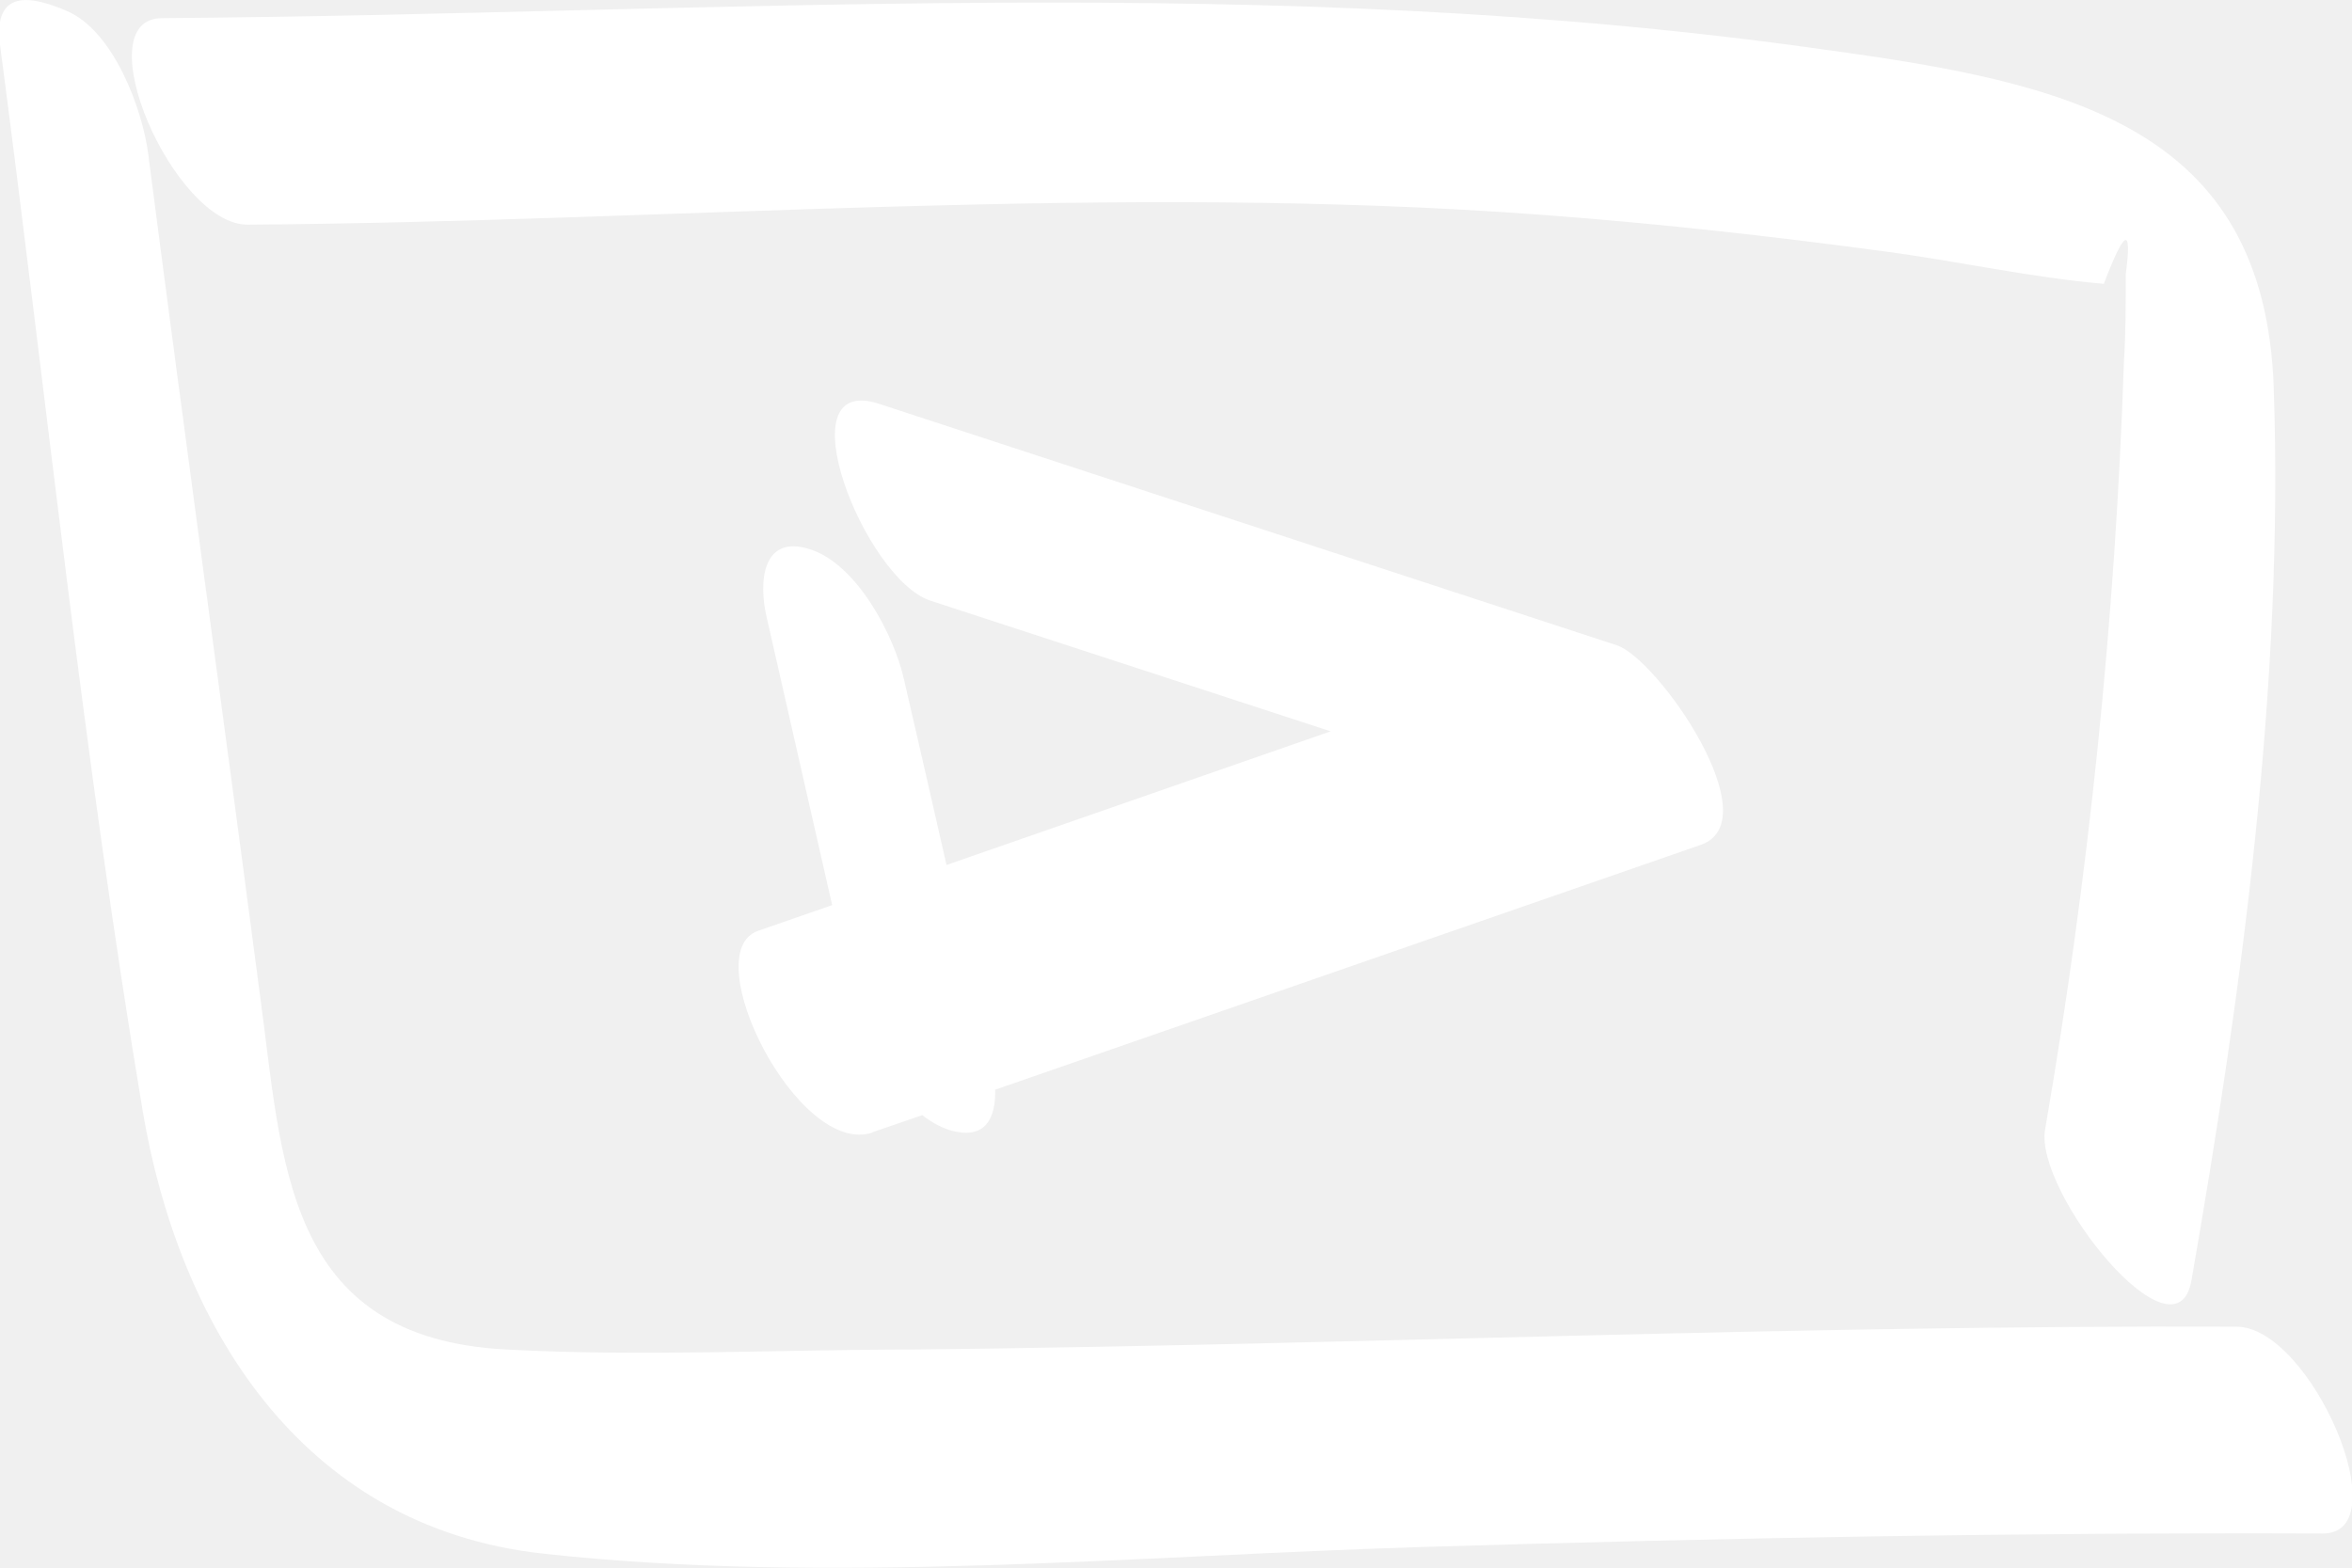
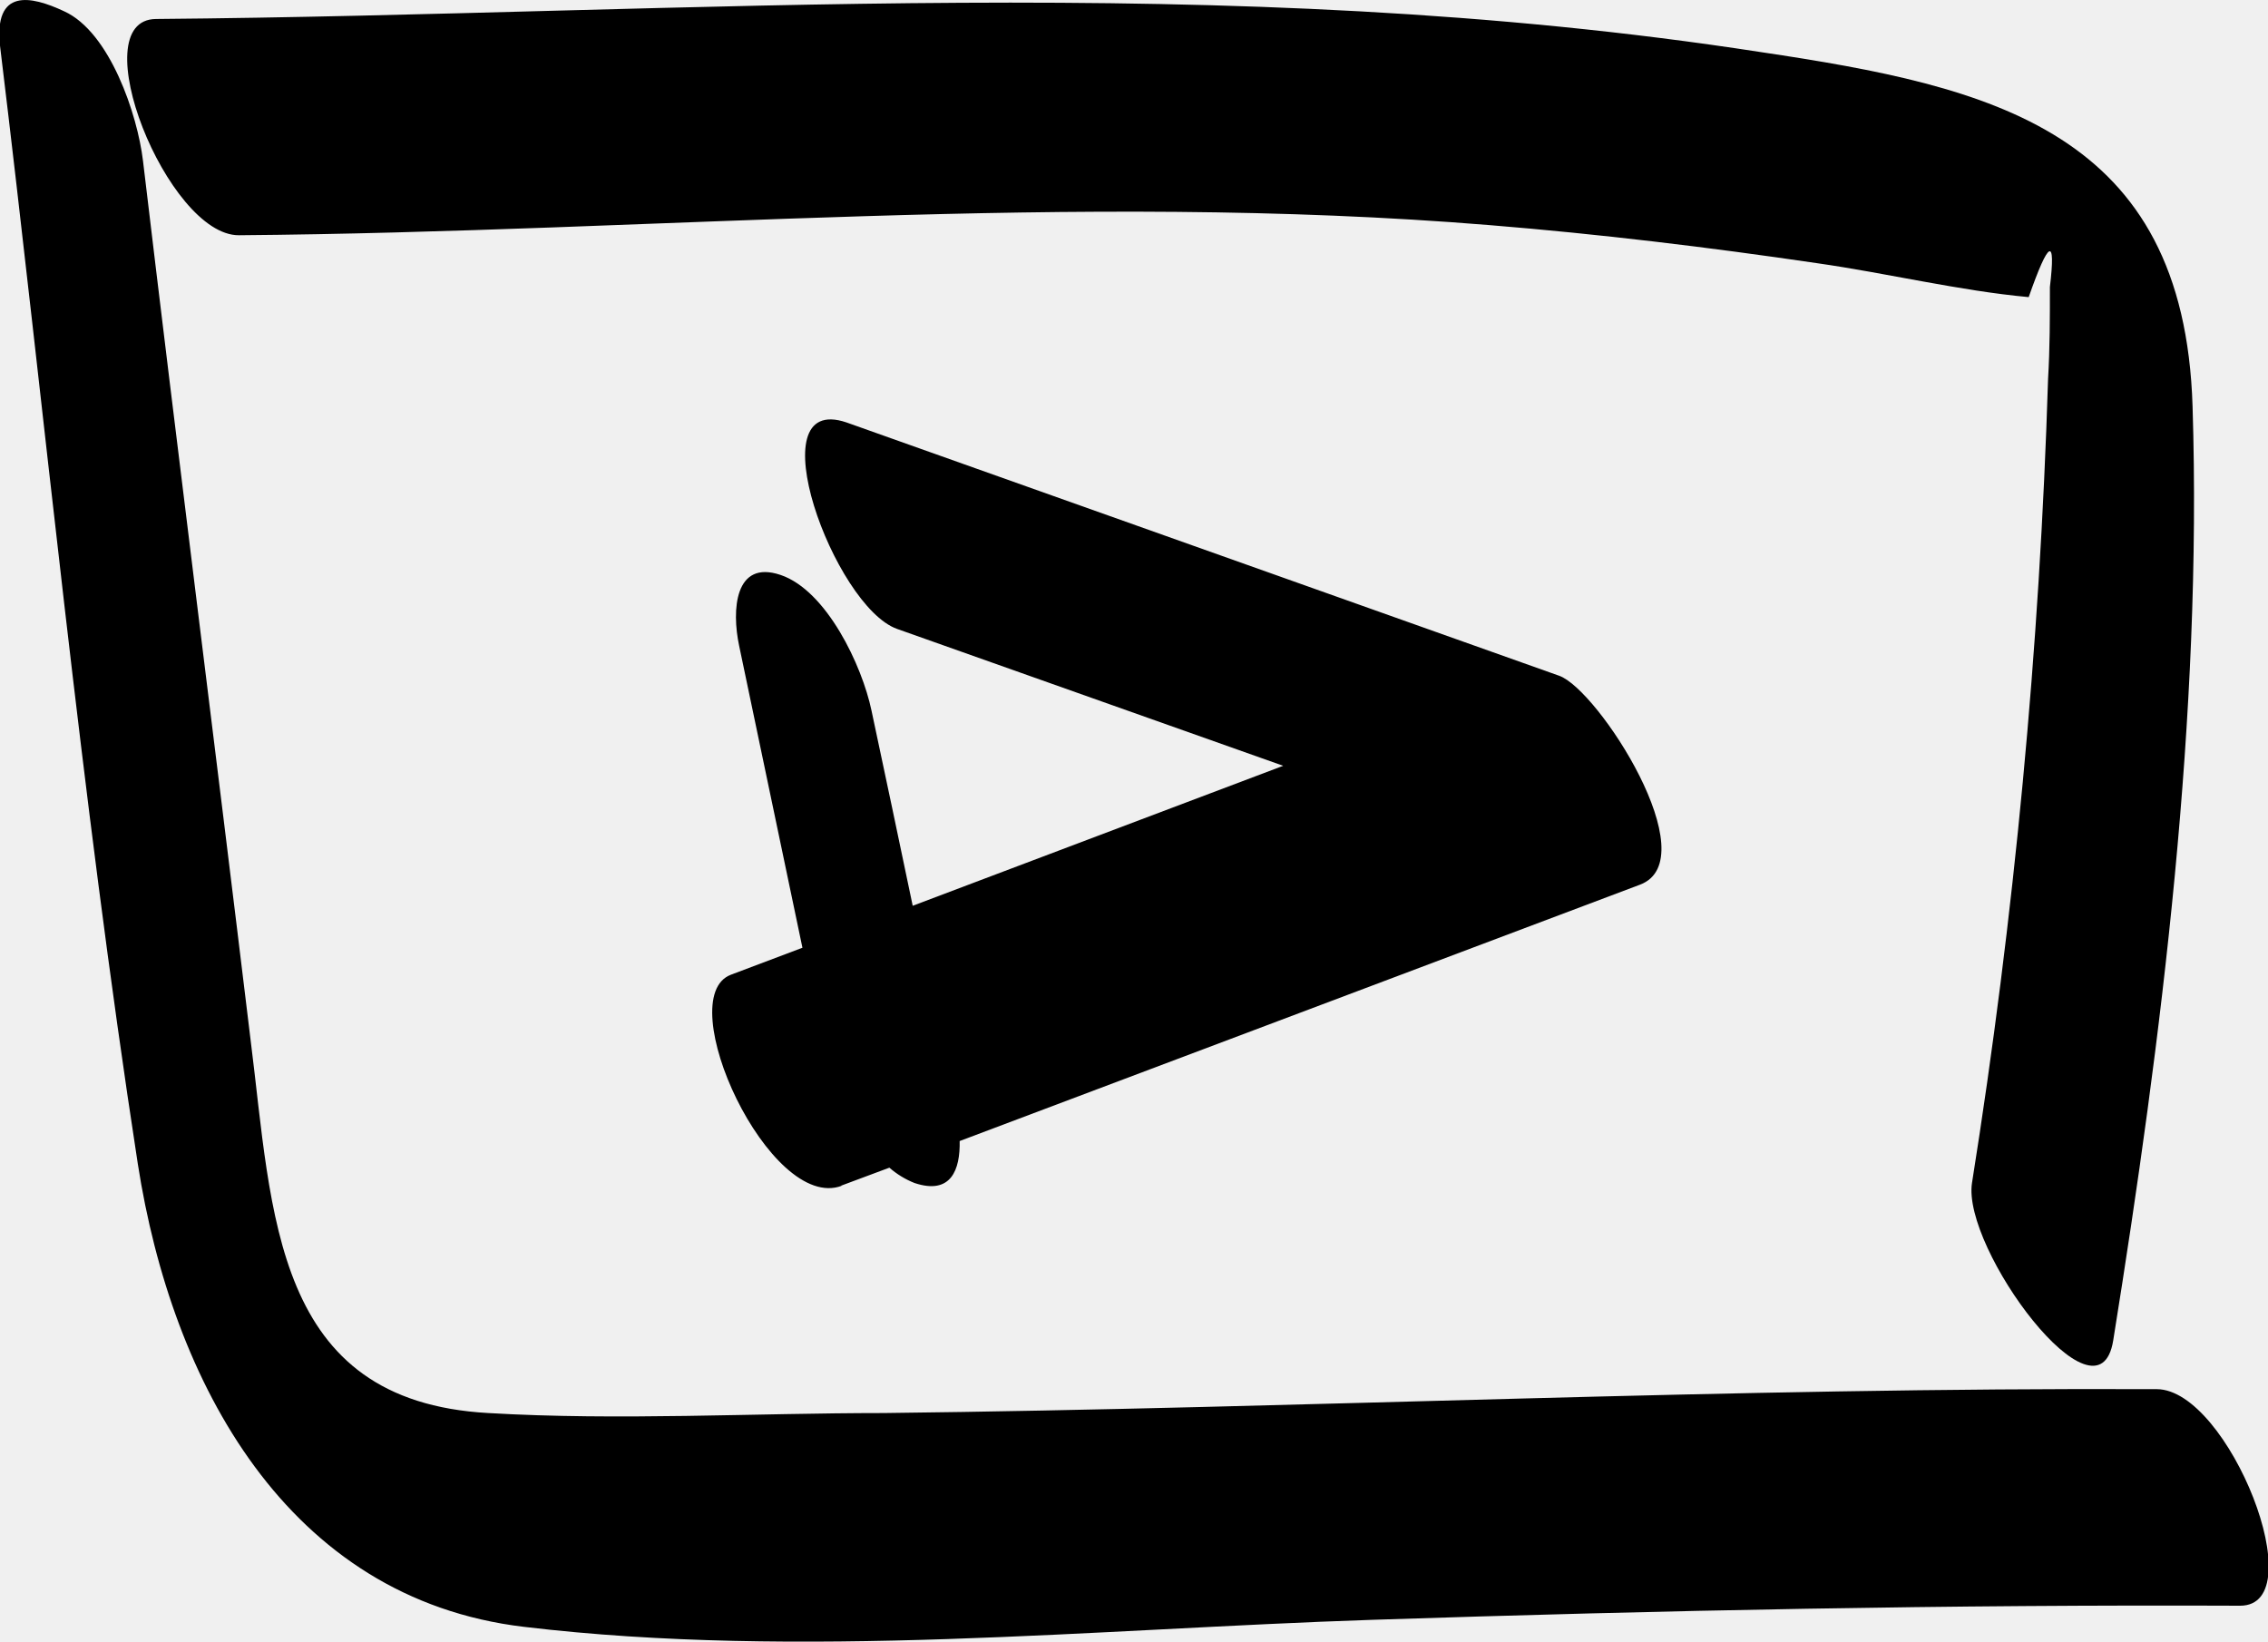
- <svg xmlns="http://www.w3.org/2000/svg" width="33" height="22" viewBox="0 0 33 22" fill="none">
-   <g>
-     <path d="M31.372 18.618C25.201 18.593 19.03 18.872 12.86 18.938C10.951 18.938 9.007 19.041 7.103 18.938C3.965 18.778 3.965 16.265 3.643 13.93C3.128 10.001 2.586 6.08 2.079 2.156C1.999 1.54 1.598 0.432 0.933 0.152C0.439 -0.061 -0.09 -0.155 -0.002 0.612C0.655 5.596 1.171 10.629 2.004 15.601C2.497 18.523 4.172 21.426 7.623 21.803C11.626 22.243 15.927 21.832 19.965 21.709C24.174 21.582 28.379 21.504 32.593 21.52C33.673 21.52 32.425 18.622 31.381 18.618" fill="white" />
-     <path d="M3.478 3.153C9.534 3.108 15.63 2.562 21.677 3.018C23.268 3.137 24.855 3.314 26.433 3.527C27.464 3.663 28.504 3.897 29.518 3.983C29.812 3.211 29.915 3.166 29.826 3.847C29.826 4.258 29.826 4.668 29.8 5.079C29.679 8.688 29.309 12.286 28.694 15.851C28.54 16.73 30.532 19.201 30.748 17.965C31.457 13.901 32.044 9.578 31.902 5.448C31.779 1.754 28.993 1.162 25.617 0.699C17.829 -0.41 10.138 0.194 2.27 0.255C1.181 0.263 2.437 3.162 3.478 3.153Z" fill="white" />
-     <path d="M12.236 15.891L12.941 15.649C13.049 15.736 13.173 15.806 13.307 15.854C13.84 16.019 13.972 15.674 13.963 15.292L23.863 11.856C24.841 11.515 23.255 9.241 22.686 9.056L12.315 5.661C10.993 5.251 12.134 8.124 13.051 8.428L18.671 10.263L13.28 12.139C13.082 11.269 12.883 10.395 12.681 9.524C12.544 8.921 12.028 7.915 11.358 7.706C10.688 7.496 10.644 8.178 10.755 8.654C11.063 10.005 11.367 11.351 11.676 12.702L10.636 13.063C9.754 13.371 11.2 16.257 12.249 15.891" fill="white" />
+ <svg xmlns="http://www.w3.org/2000/svg" width="105" height="76" viewBox="0 0 105 76" fill="none">
+   <g clip-path="url(#clip0)">
+     <path d="M99.825 64.314C80.191 64.229 60.557 65.193 40.923 65.42C34.85 65.42 28.666 65.775 22.607 65.42C12.622 64.867 12.622 56.188 11.598 48.118C9.957 34.546 8.232 21.003 6.62 7.445C6.367 5.318 5.091 1.489 2.973 0.524C1.403 -0.213 -0.28 -0.539 9.31732e-05 2.113C2.09 19.329 3.731 36.716 6.381 53.89C7.952 63.988 13.281 74.014 24.262 75.319C36.996 76.836 50.684 75.418 63.53 74.993C76.923 74.553 90.303 74.284 103.71 74.34C107.146 74.34 103.177 64.328 99.853 64.314" fill="black" />
+     <path d="M11.065 10.891C30.335 10.735 49.73 8.849 68.972 10.423C74.034 10.834 79.083 11.444 84.104 12.182C87.385 12.65 90.695 13.458 93.921 13.756C94.856 11.09 95.183 10.934 94.903 13.288C94.903 14.706 94.903 16.124 94.818 17.542C94.432 30.01 93.256 42.44 91.298 54.755C90.807 57.79 97.146 66.328 97.834 62.059C100.092 48.019 101.957 33.086 101.508 18.819C101.115 6.055 92.252 4.013 81.509 2.41C56.728 -1.419 32.256 0.666 7.223 0.879C3.759 0.907 7.755 10.919 11.065 10.891Z" fill="black" />
+     <path d="M38.931 54.897L41.175 54.06C41.521 54.362 41.914 54.602 42.339 54.77C44.036 55.337 44.457 54.146 44.429 52.827L75.928 40.957C79.041 39.779 73.992 31.923 72.183 31.285L39.184 19.556C34.977 18.138 38.609 28.065 41.526 29.115L59.407 35.454L42.255 41.935C41.624 38.929 40.993 35.908 40.348 32.901C39.913 30.817 38.272 27.342 36.141 26.619C34.009 25.896 33.869 28.25 34.219 29.895C35.201 34.561 36.169 39.212 37.15 43.878L33.841 45.126C31.036 46.19 35.636 56.159 38.974 54.897" fill="black" />
  </g>
+   <defs>
+     <clipPath id="clip0">
+       <rect width="105" height="76" fill="white" />
+     </clipPath>
+   </defs>
</svg>
